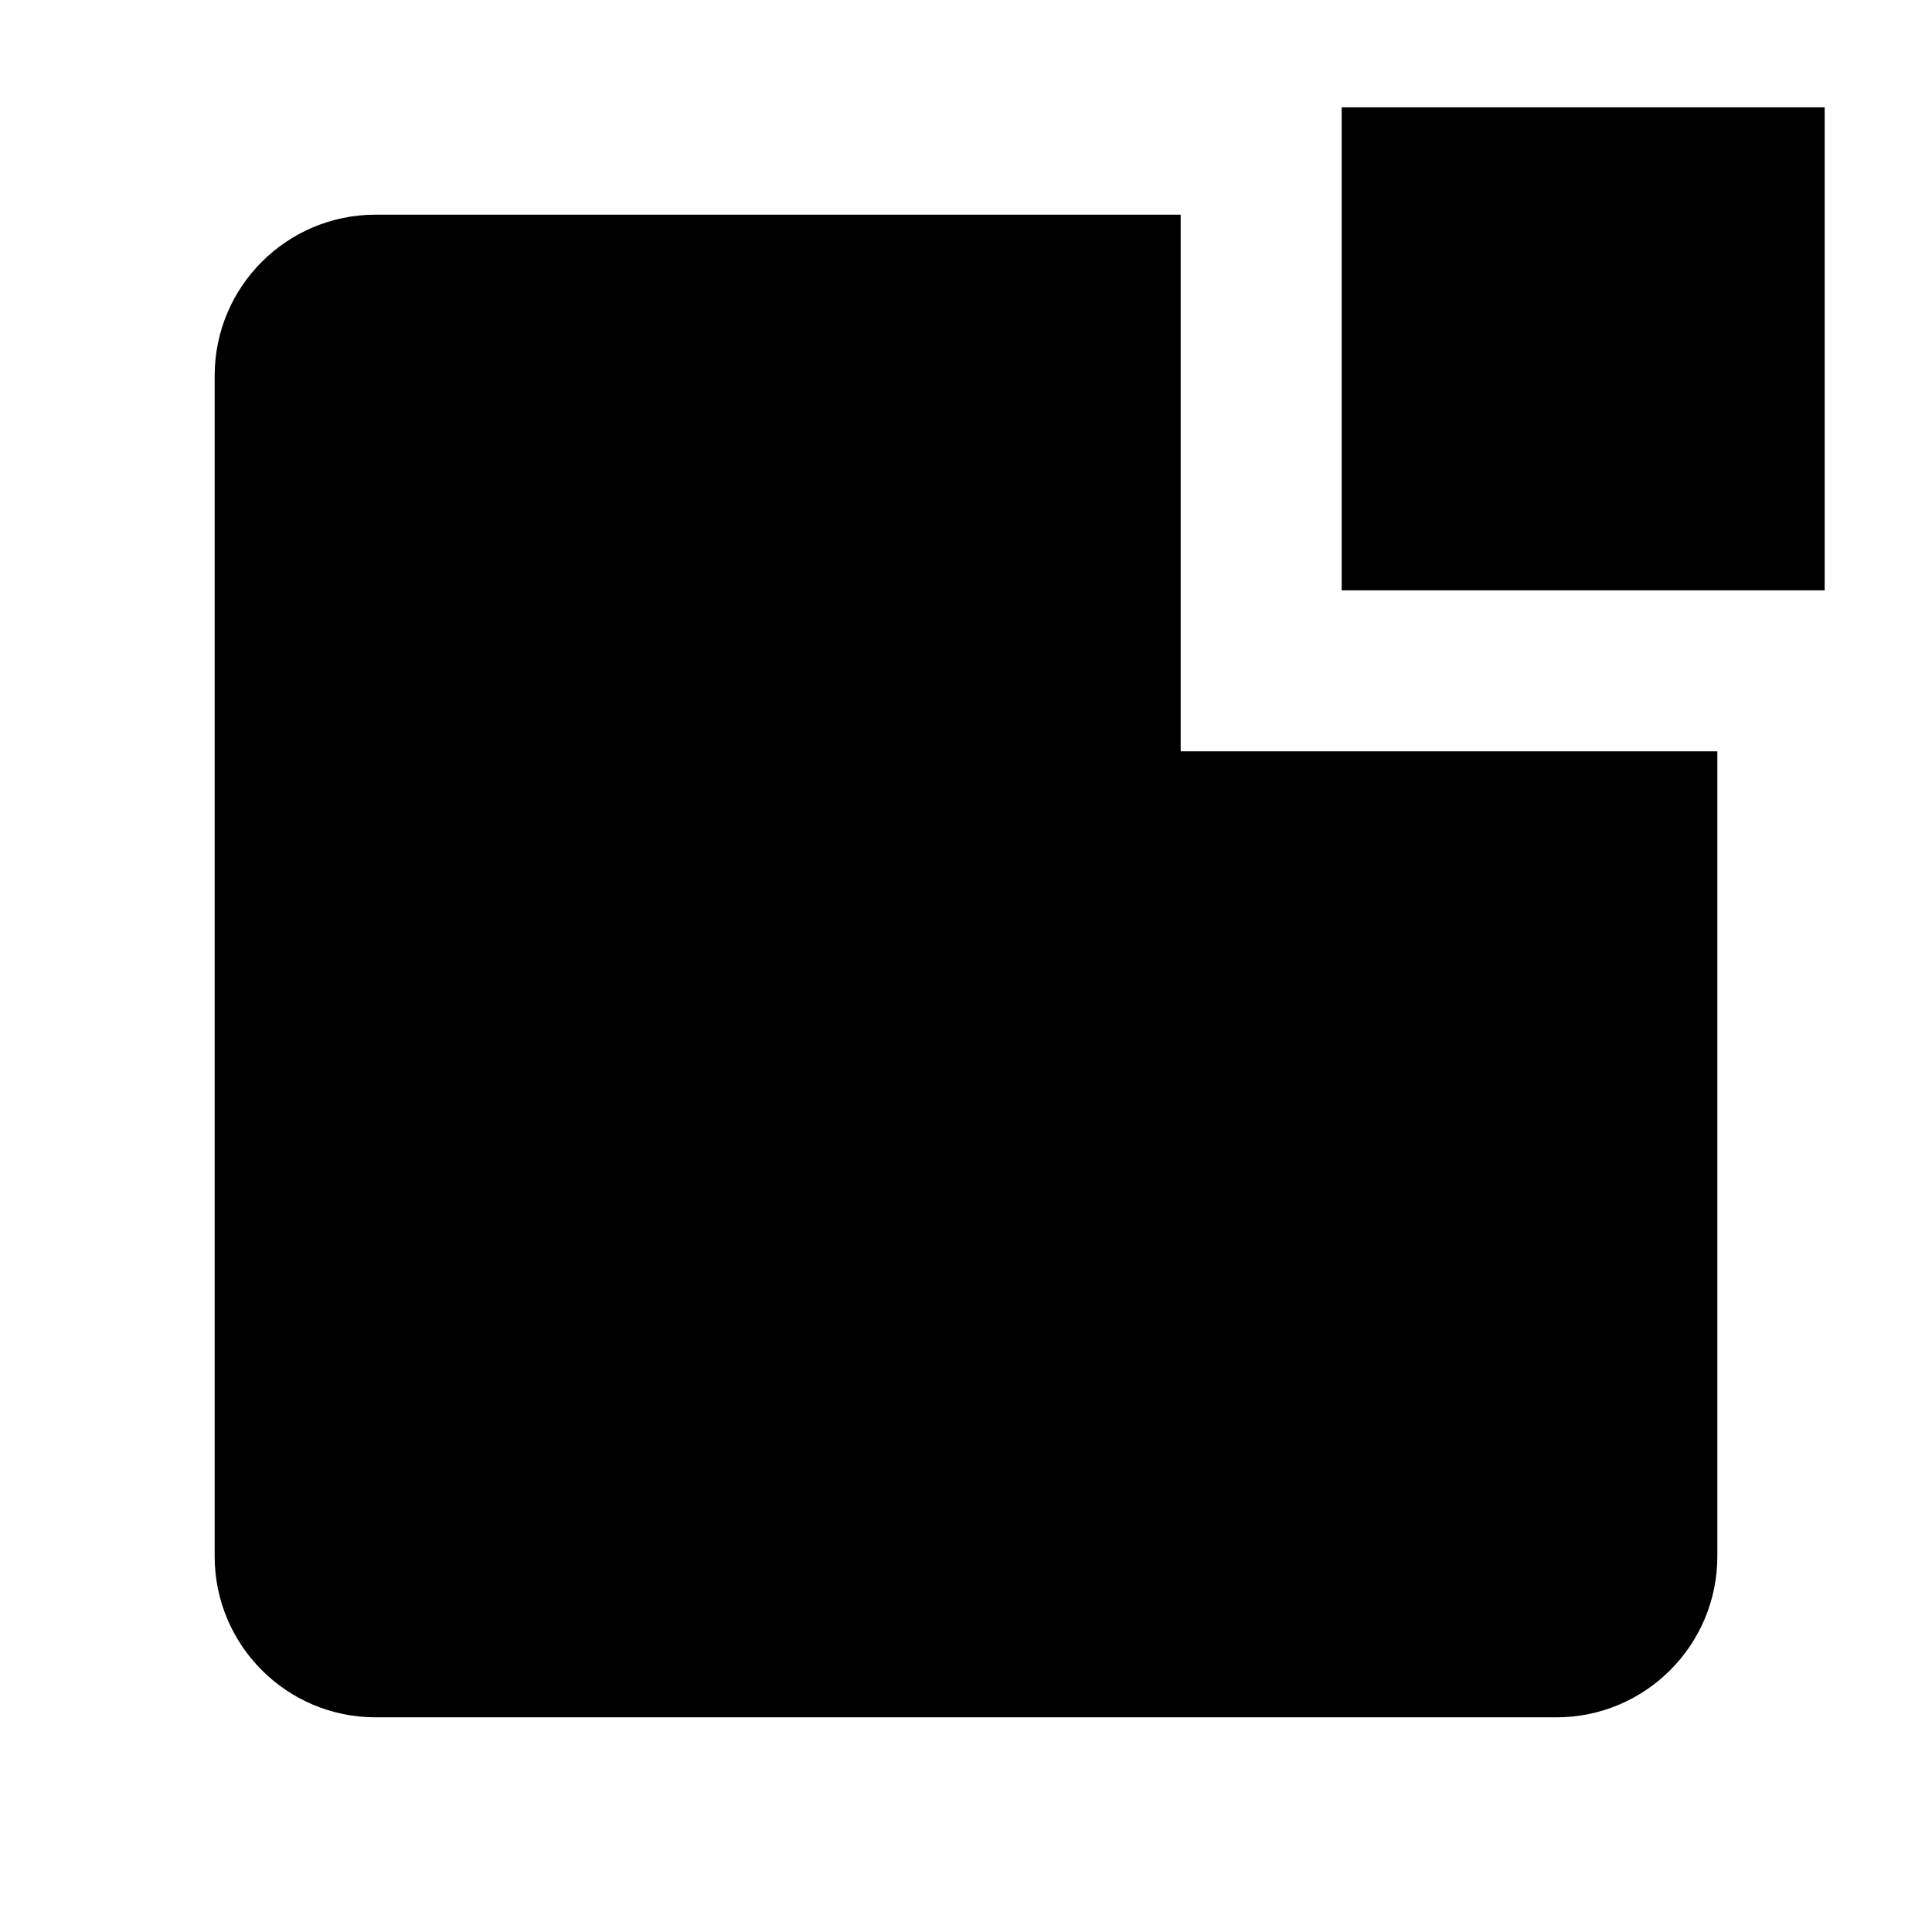
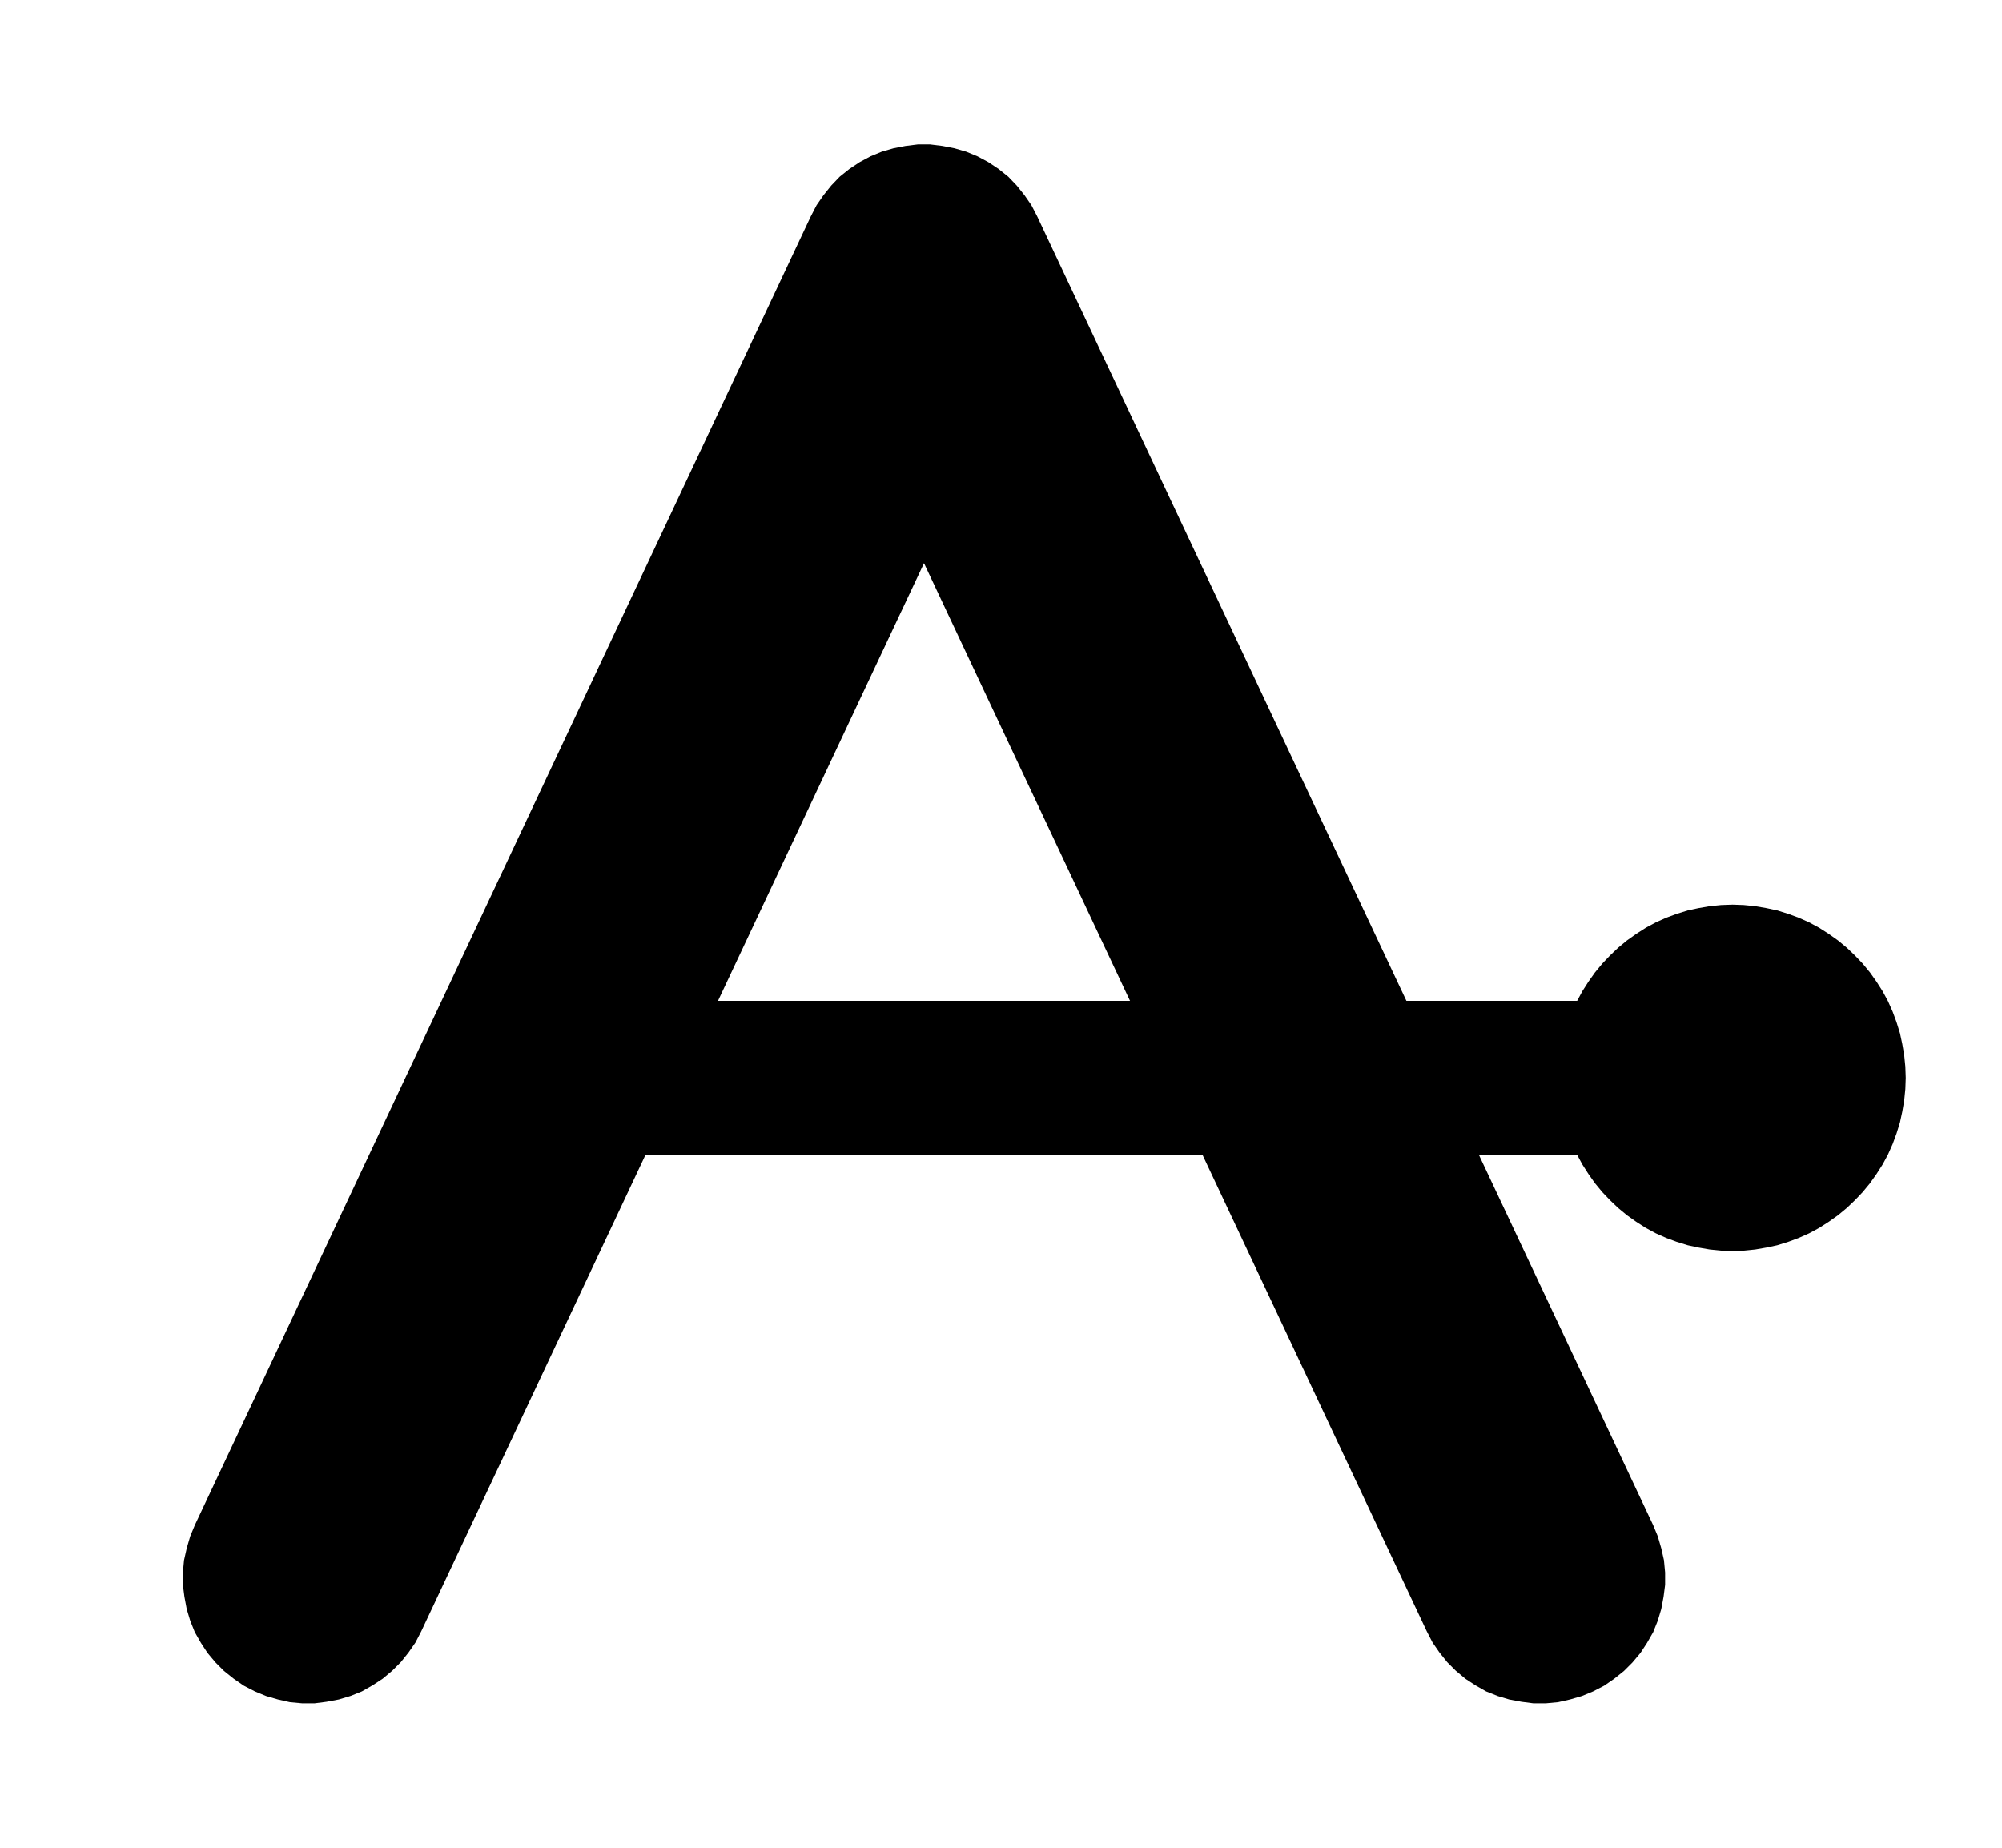
- <svg viewBox="0 0 72 72" aria-hidden="true">
-   <path class="mark-base" d="M8 14a6 6 0 0 1 6-6h30v20h20v30a6 6 0 0 1-6 6H14a6 6 0 0 1-6-6Z" />
-   <path class="mark-accent" d="M50 4h18v18H50Z" />
+ <svg xmlns="http://www.w3.org/2000/svg" aria-hidden="true" viewBox="0 0 52 48">
+   <path class="mark-base" d="M24.00 14.63 L37.06 42.38 L37.21 42.67 L37.39 42.93 L37.59 43.18 L37.81 43.40 L38.06 43.61 L38.32 43.78 L38.60 43.94 L38.90 44.06 L39.20 44.15 L39.52 44.21 L39.83 44.25 L40.15 44.25 L40.47 44.22 L40.78 44.15 L41.09 44.06 L41.38 43.94 L41.67 43.79 L41.93 43.61 L42.18 43.41 L42.40 43.19 L42.61 42.94 L42.78 42.68 L42.94 42.40 L43.06 42.10 L43.15 41.80 L43.21 41.48 L43.25 41.17 L43.25 40.85 L43.22 40.53 L43.15 40.22 L43.06 39.91 L42.94 39.62 L26.94 5.62 L26.79 5.33 L26.61 5.07 L26.41 4.82 L26.19 4.59 L25.94 4.39 L25.67 4.21 L25.39 4.06 L25.10 3.94 L24.79 3.85 L24.48 3.79 L24.16 3.75 L23.84 3.75 L23.52 3.79 L23.21 3.85 L22.90 3.94 L22.61 4.06 L22.33 4.21 L22.06 4.39 L21.81 4.59 L21.59 4.82 L21.39 5.07 L21.21 5.33 L21.06 5.62 L5.06 39.62 L4.94 39.91 L4.85 40.22 L4.78 40.53 L4.75 40.85 L4.75 41.17 L4.79 41.48 L4.85 41.80 L4.94 42.10 L5.06 42.40 L5.22 42.68 L5.39 42.94 L5.60 43.19 L5.82 43.41 L6.07 43.61 L6.33 43.79 L6.62 43.94 L6.91 44.06 L7.22 44.15 L7.53 44.22 L7.85 44.25 L8.17 44.25 L8.48 44.21 L8.80 44.15 L9.10 44.06 L9.40 43.94 L9.68 43.78 L9.94 43.61 L10.19 43.40 L10.41 43.18 L10.61 42.93 L10.79 42.67 L10.94 42.38Z" />
+   <path class="mark-accent" d="M42.00 30.00 L42.20 29.99 L42.39 29.96 L42.58 29.91 L42.77 29.85 L42.94 29.76 L43.11 29.66 L43.27 29.55 L43.41 29.41 L43.55 29.27 L43.66 29.11 L43.76 28.94 L43.85 28.77 L43.91 28.58 L43.96 28.39 L43.99 28.20 L44.00 28.00 L43.99 27.80 L43.96 27.61 L43.91 27.42 L43.85 27.23 L43.76 27.06 L43.66 26.89 L43.55 26.73 L43.41 26.59 L43.27 26.45 L43.11 26.34 L42.94 26.24 L42.77 26.15 L42.58 26.09 L42.39 26.04 L42.20 26.01 L42.00 26.00 L14.60 26.00 L14.40 26.01 L14.21 26.04 L14.02 26.09 L13.83 26.15 L13.66 26.24 L13.49 26.34 L13.33 26.45 L13.19 26.59 L13.05 26.73 L12.94 26.89 L12.84 27.06 L12.75 27.23 L12.69 27.42 L12.64 27.61 L12.61 27.80 L12.60 28.00 L12.61 28.20 L12.64 28.39 L12.69 28.58 L12.75 28.77 L12.84 28.94 L12.94 29.11 L13.05 29.27 L13.19 29.41 L13.33 29.55 L13.49 29.66 L13.66 29.76 L13.83 29.85 L14.02 29.91 L14.21 29.96 L14.40 29.99 L14.60 30.00Z" />
+   <path class="mark-accent" d="M49.50 28.00 L49.49 27.71 L49.46 27.41 L49.41 27.12 L49.35 26.84 L49.26 26.55 L49.16 26.28 L49.04 26.01 L48.90 25.75 L48.74 25.50 L48.57 25.26 L48.38 25.03 L48.18 24.82 L47.97 24.62 L47.74 24.43 L47.50 24.26 L47.25 24.10 L46.99 23.96 L46.72 23.84 L46.45 23.74 L46.16 23.65 L45.88 23.59 L45.59 23.54 L45.29 23.51 L45.00 23.50 L44.71 23.51 L44.41 23.54 L44.12 23.59 L43.84 23.65 L43.55 23.74 L43.28 23.84 L43.01 23.96 L42.75 24.10 L42.50 24.26 L42.26 24.43 L42.03 24.62 L41.82 24.82 L41.62 25.03 L41.43 25.26 L41.26 25.50 L41.10 25.75 L40.96 26.01 L40.84 26.28 L40.74 26.55 L40.65 26.84 L40.59 27.12 L40.54 27.41 L40.51 27.71 L40.50 28.00 L40.51 28.29 L40.54 28.59 L40.59 28.88 L40.65 29.16 L40.74 29.45 L40.84 29.72 L40.96 29.99 L41.10 30.25 L41.26 30.50 L41.43 30.74 L41.62 30.97 L41.82 31.18 L42.03 31.38 L42.26 31.57 L42.50 31.74 L42.75 31.90 L43.01 32.04 L43.28 32.16 L43.55 32.26 L43.84 32.35 L44.12 32.41 L44.41 32.46 L44.71 32.49 L45.00 32.50 L45.29 32.49 L45.59 32.46 L45.88 32.41 L46.16 32.35 L46.45 32.26 L46.72 32.16 L46.99 32.04 L47.25 31.90 L47.50 31.74 L47.74 31.57 L47.97 31.38 L48.18 31.18 L48.38 30.97 L48.57 30.74 L48.74 30.50 L48.90 30.25 L49.04 29.99 L49.16 29.72 L49.26 29.45 L49.35 29.16 L49.41 28.88 L49.46 28.59 L49.49 28.29Z" />
</svg>
